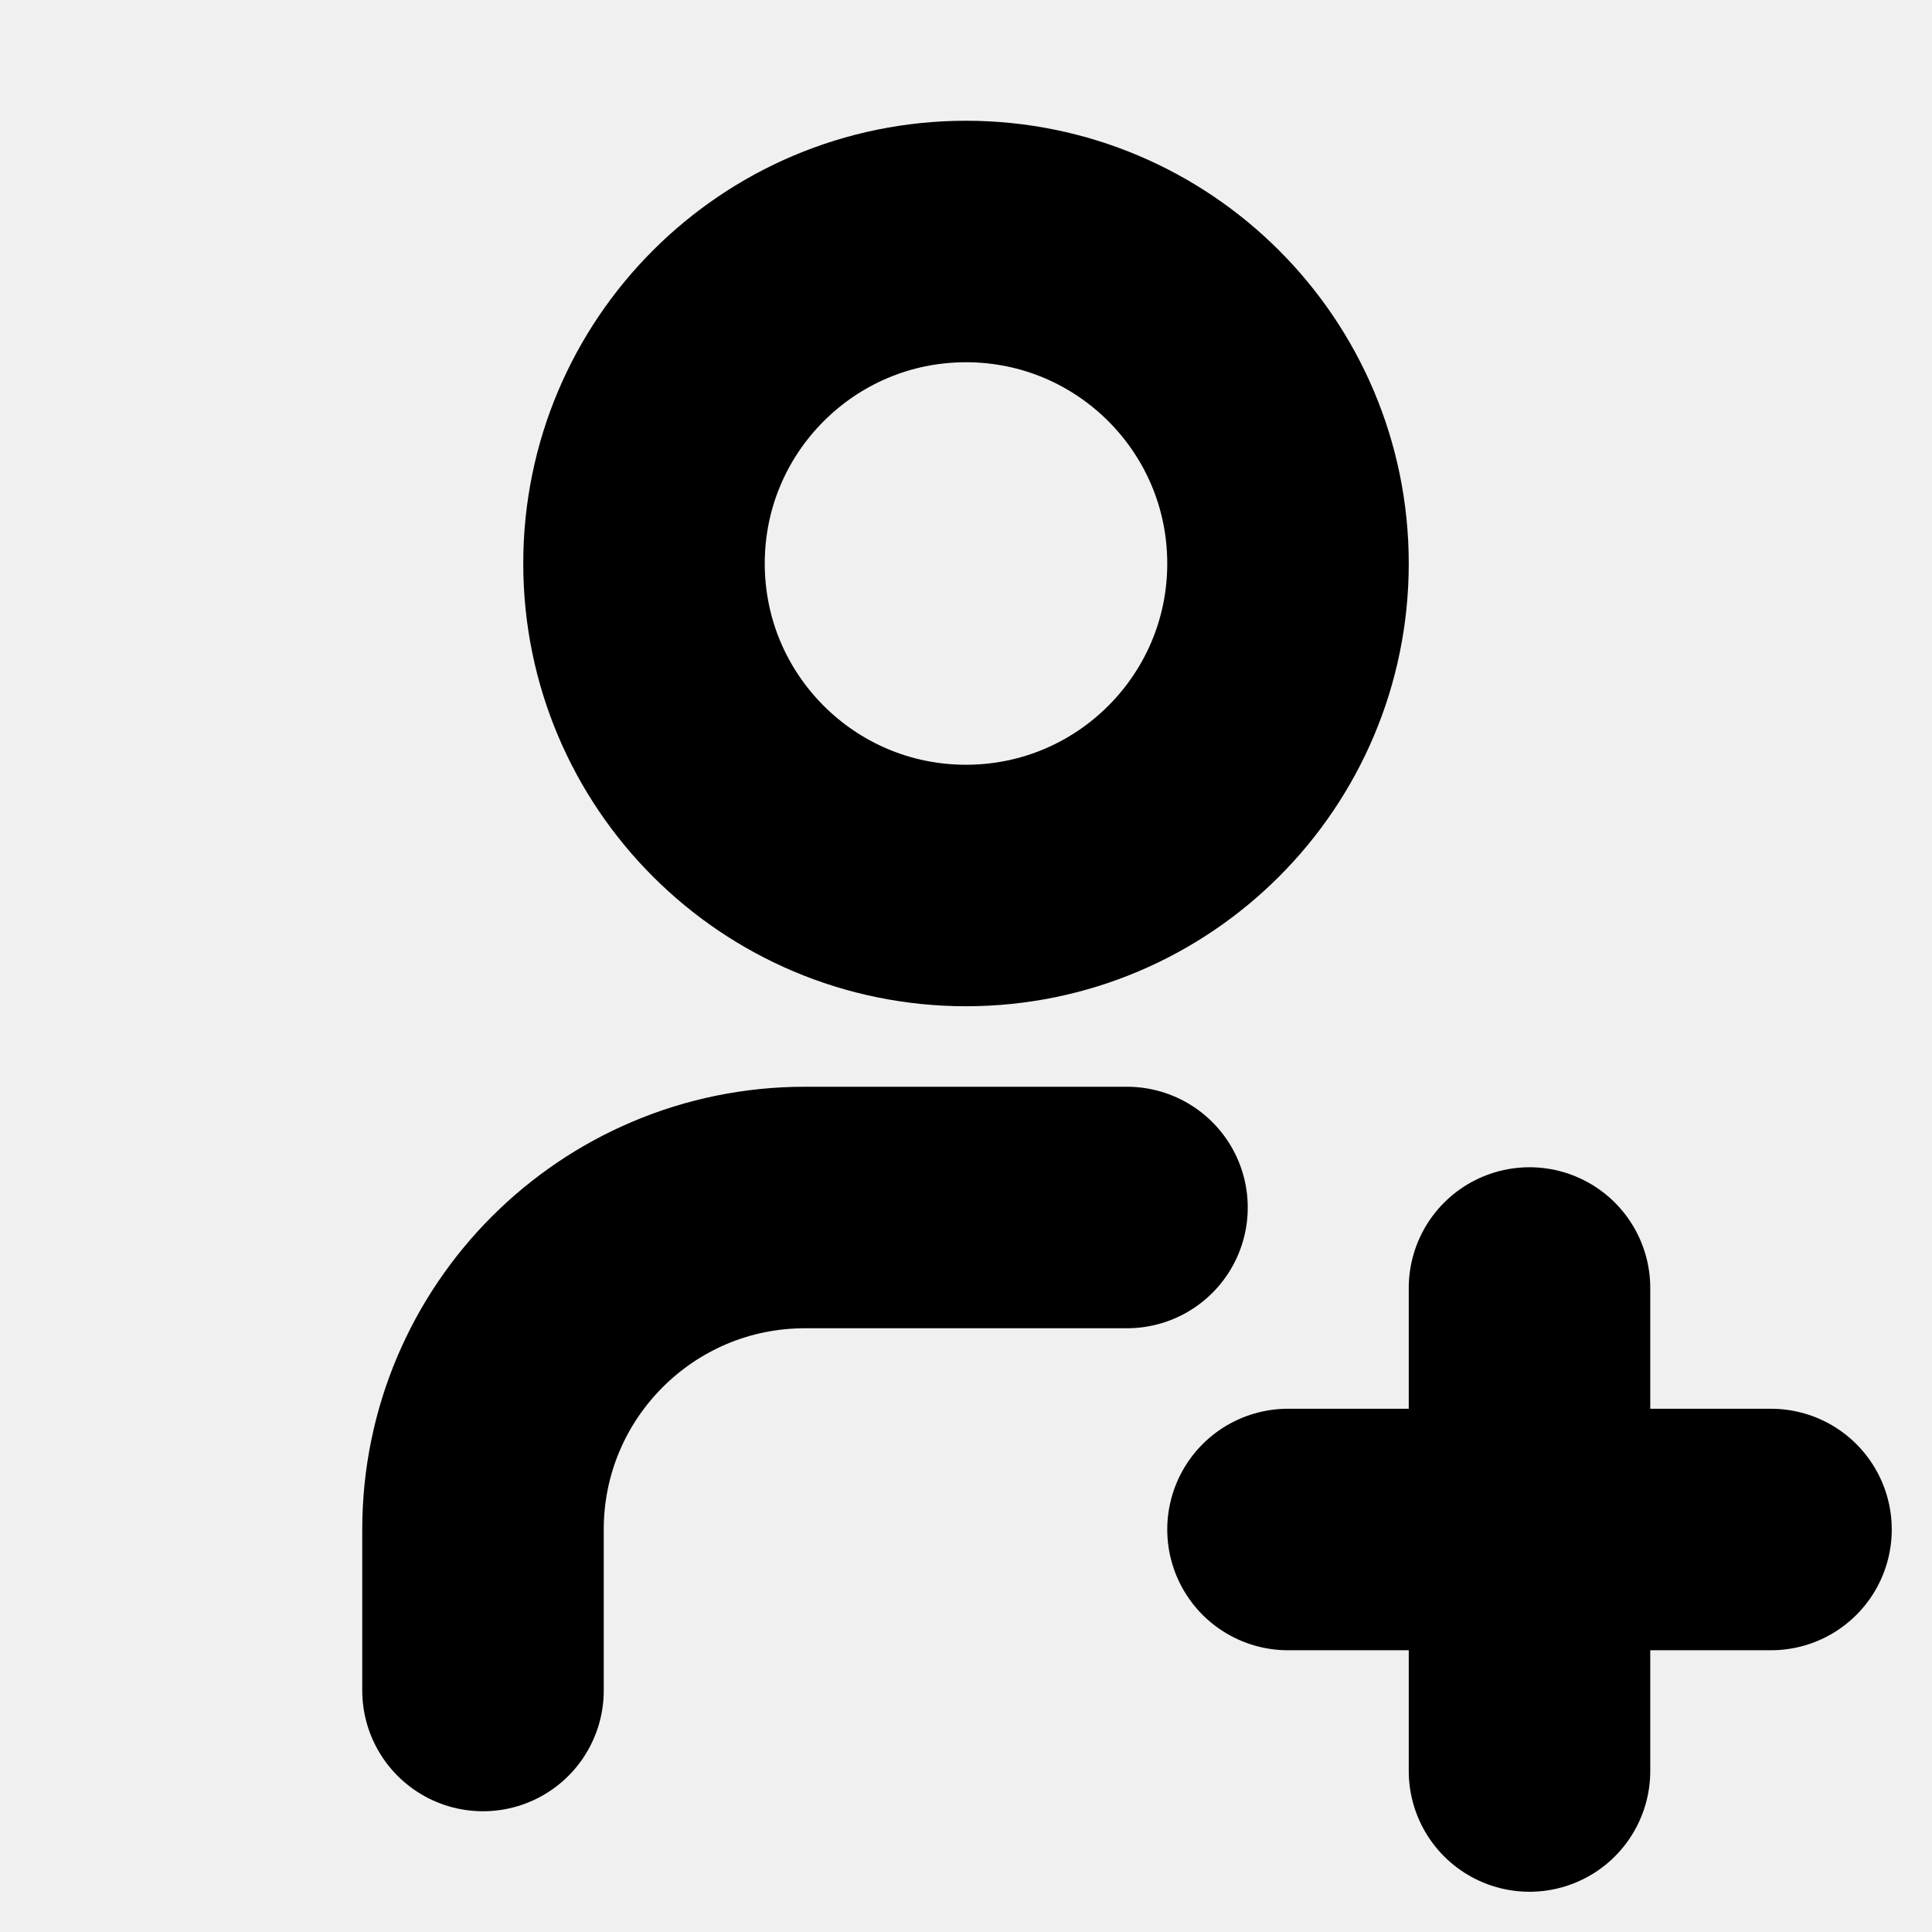
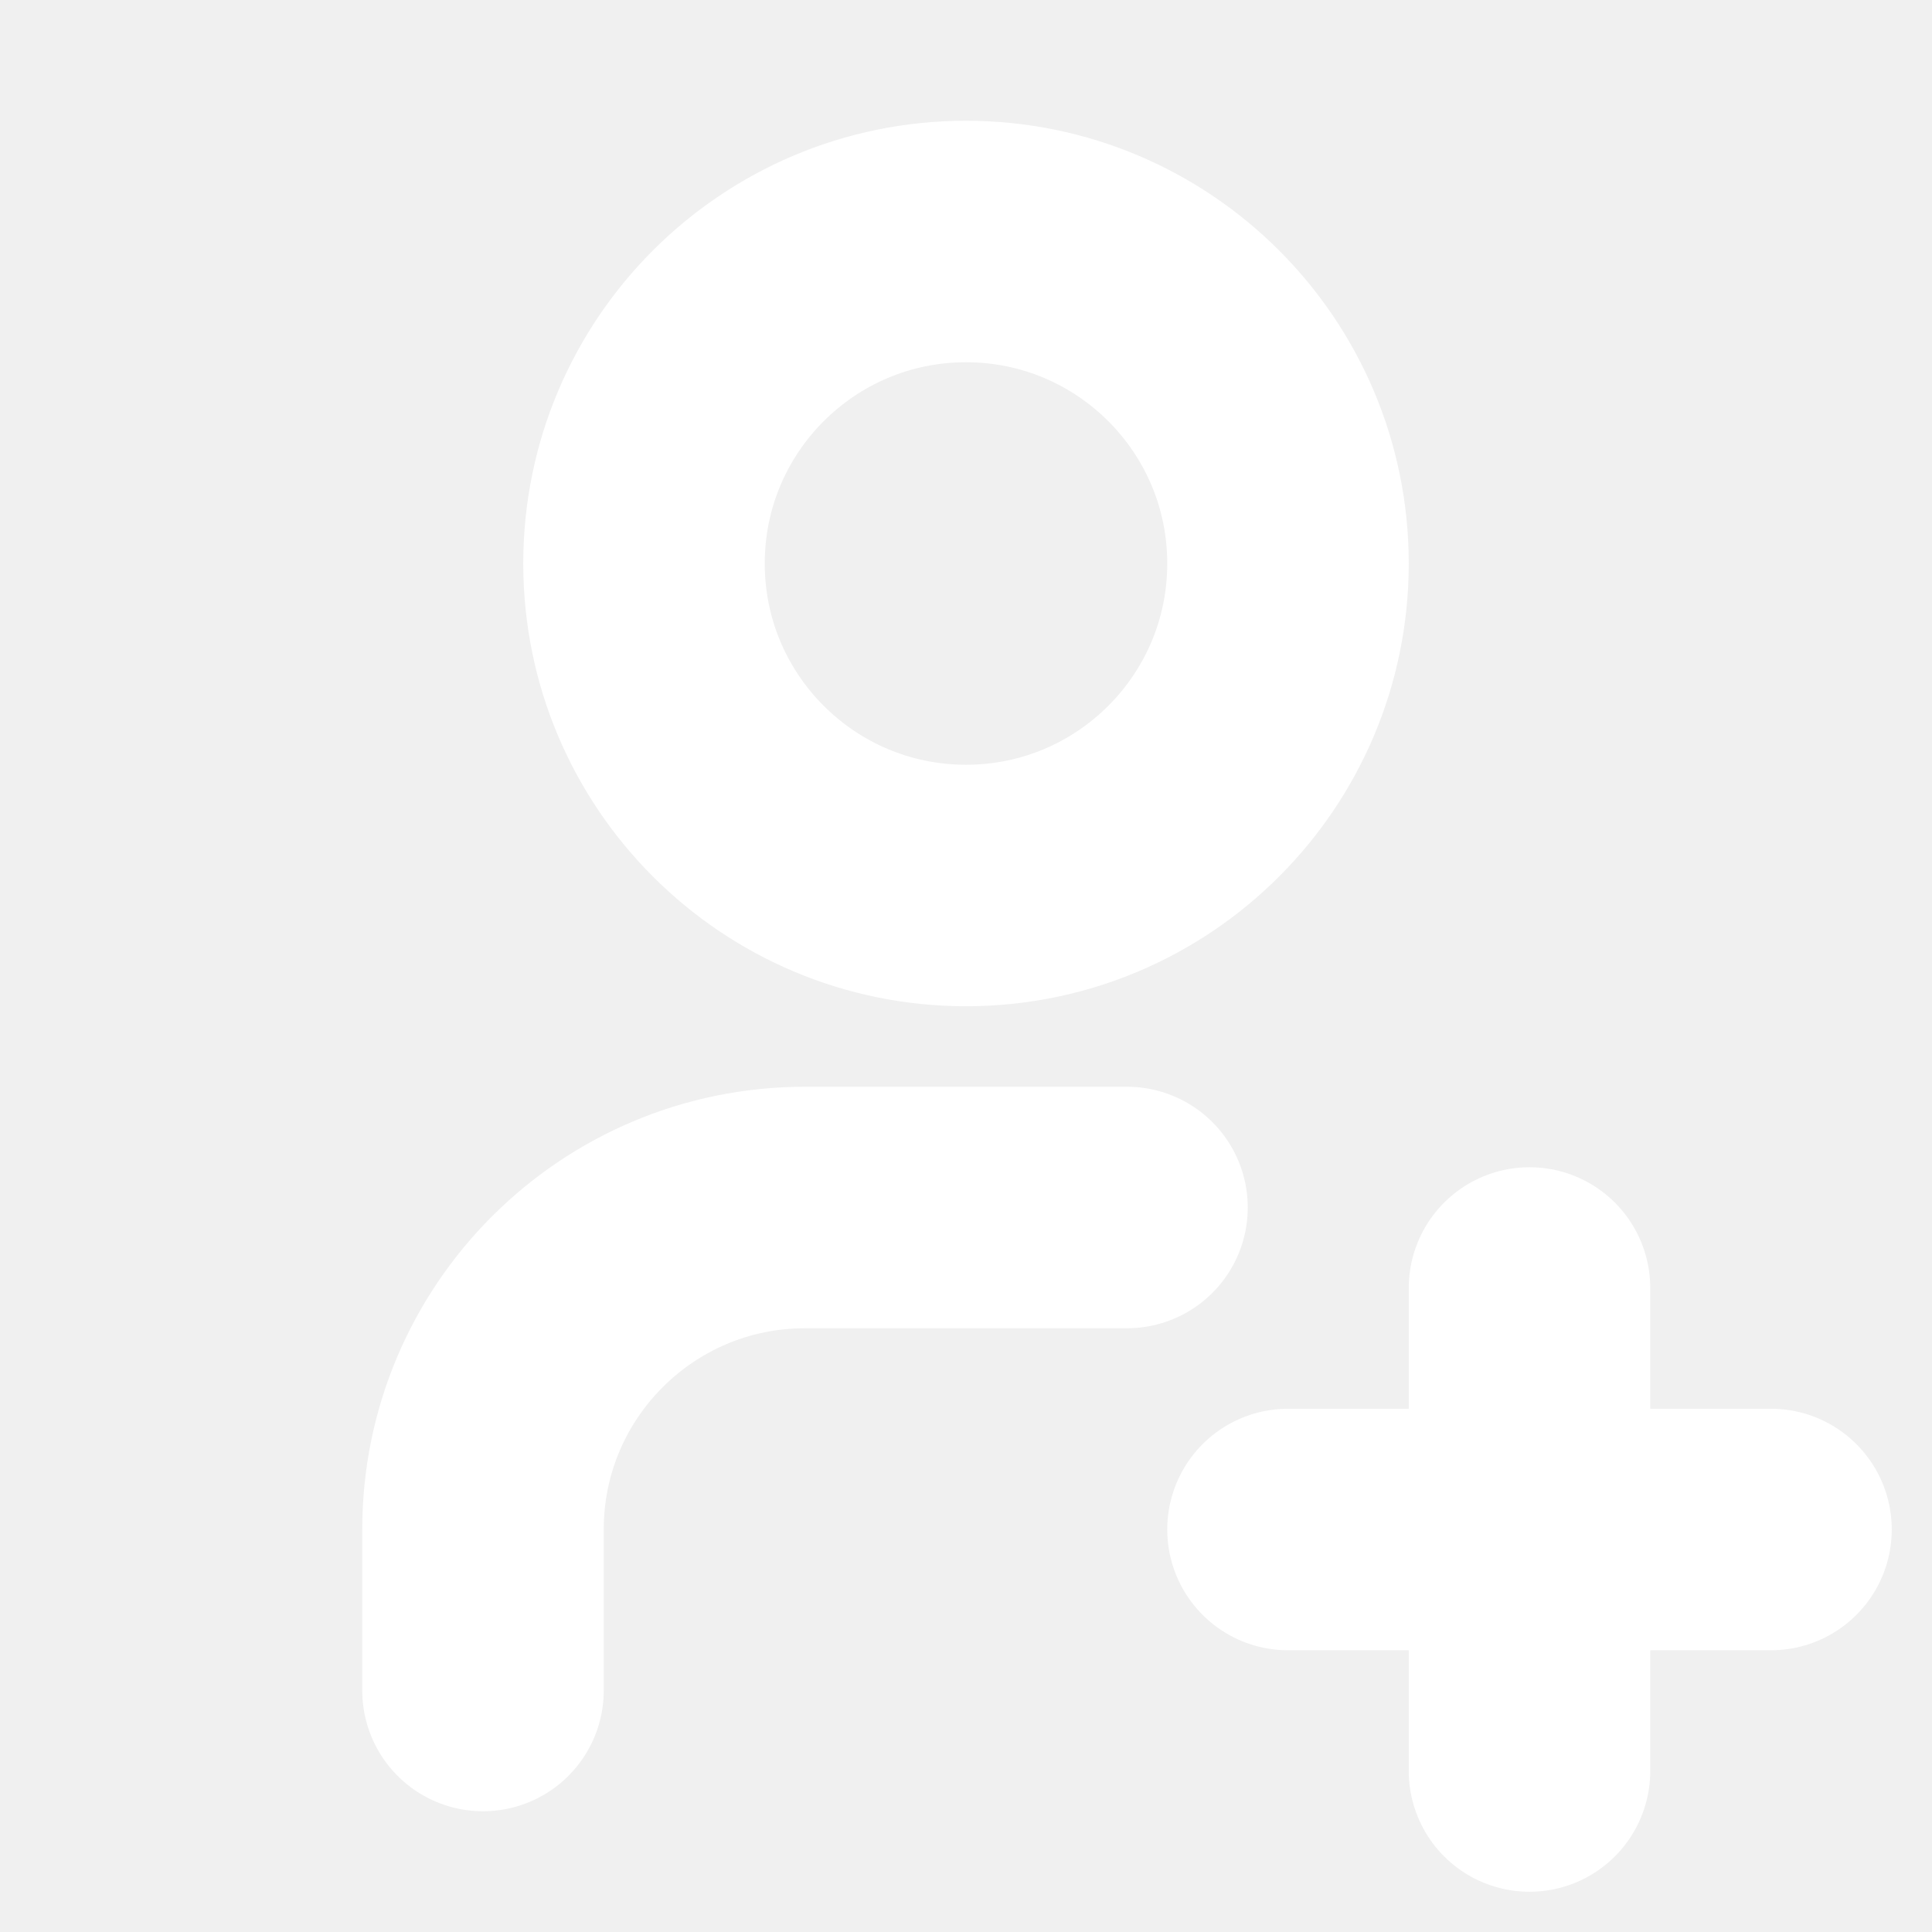
- <svg xmlns="http://www.w3.org/2000/svg" width="24" height="24" viewBox="0 0 24 24" fill="none" stroke="currentColor" stroke-width="3" stroke-linecap="round" stroke-linejoin="round">
+ <svg xmlns="http://www.w3.org/2000/svg" width="24" height="24" viewBox="0 0 24 24" fill="none" stroke="white" stroke-width="3" stroke-linecap="round" stroke-linejoin="round">
  <path d="M8 7a4 4 0 1 0 8 0a4 4 0 0 0 -8 0" />
  <path d="M16 19h6" />
  <path d="M19 16v6" />
  <path d="M6 21v-2a4 4 0 0 1 4 -4h4" />
</svg>
